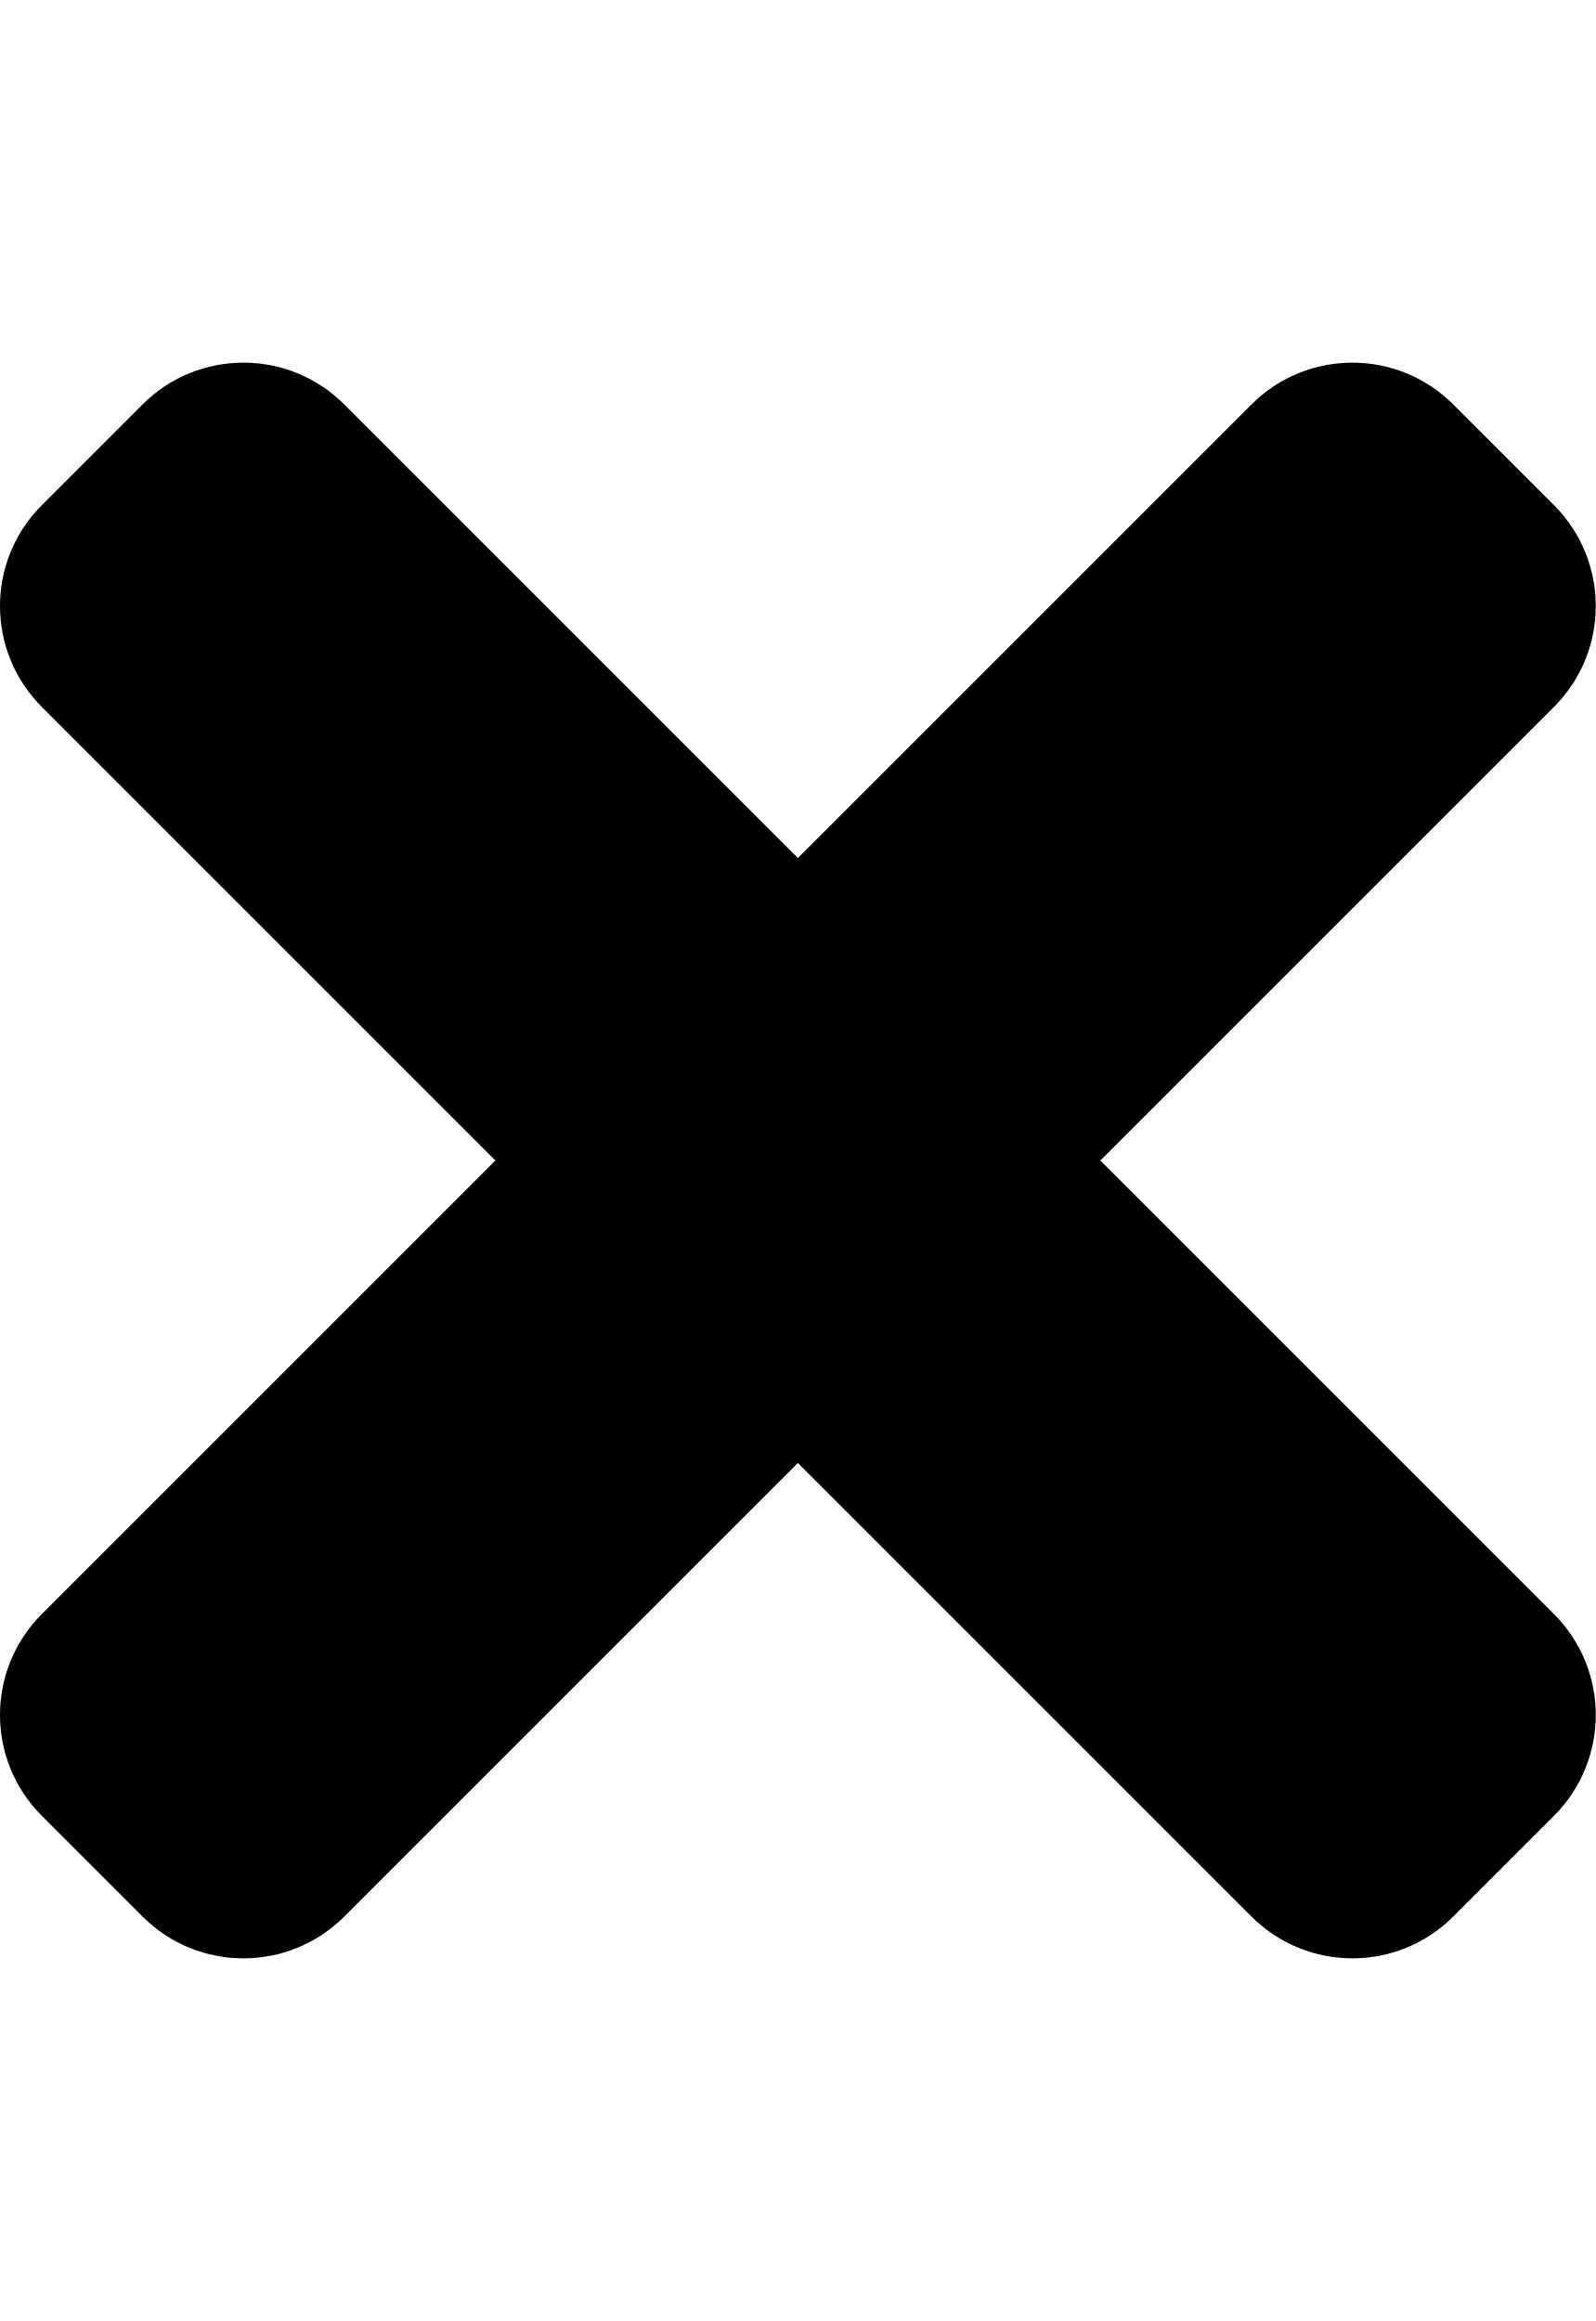
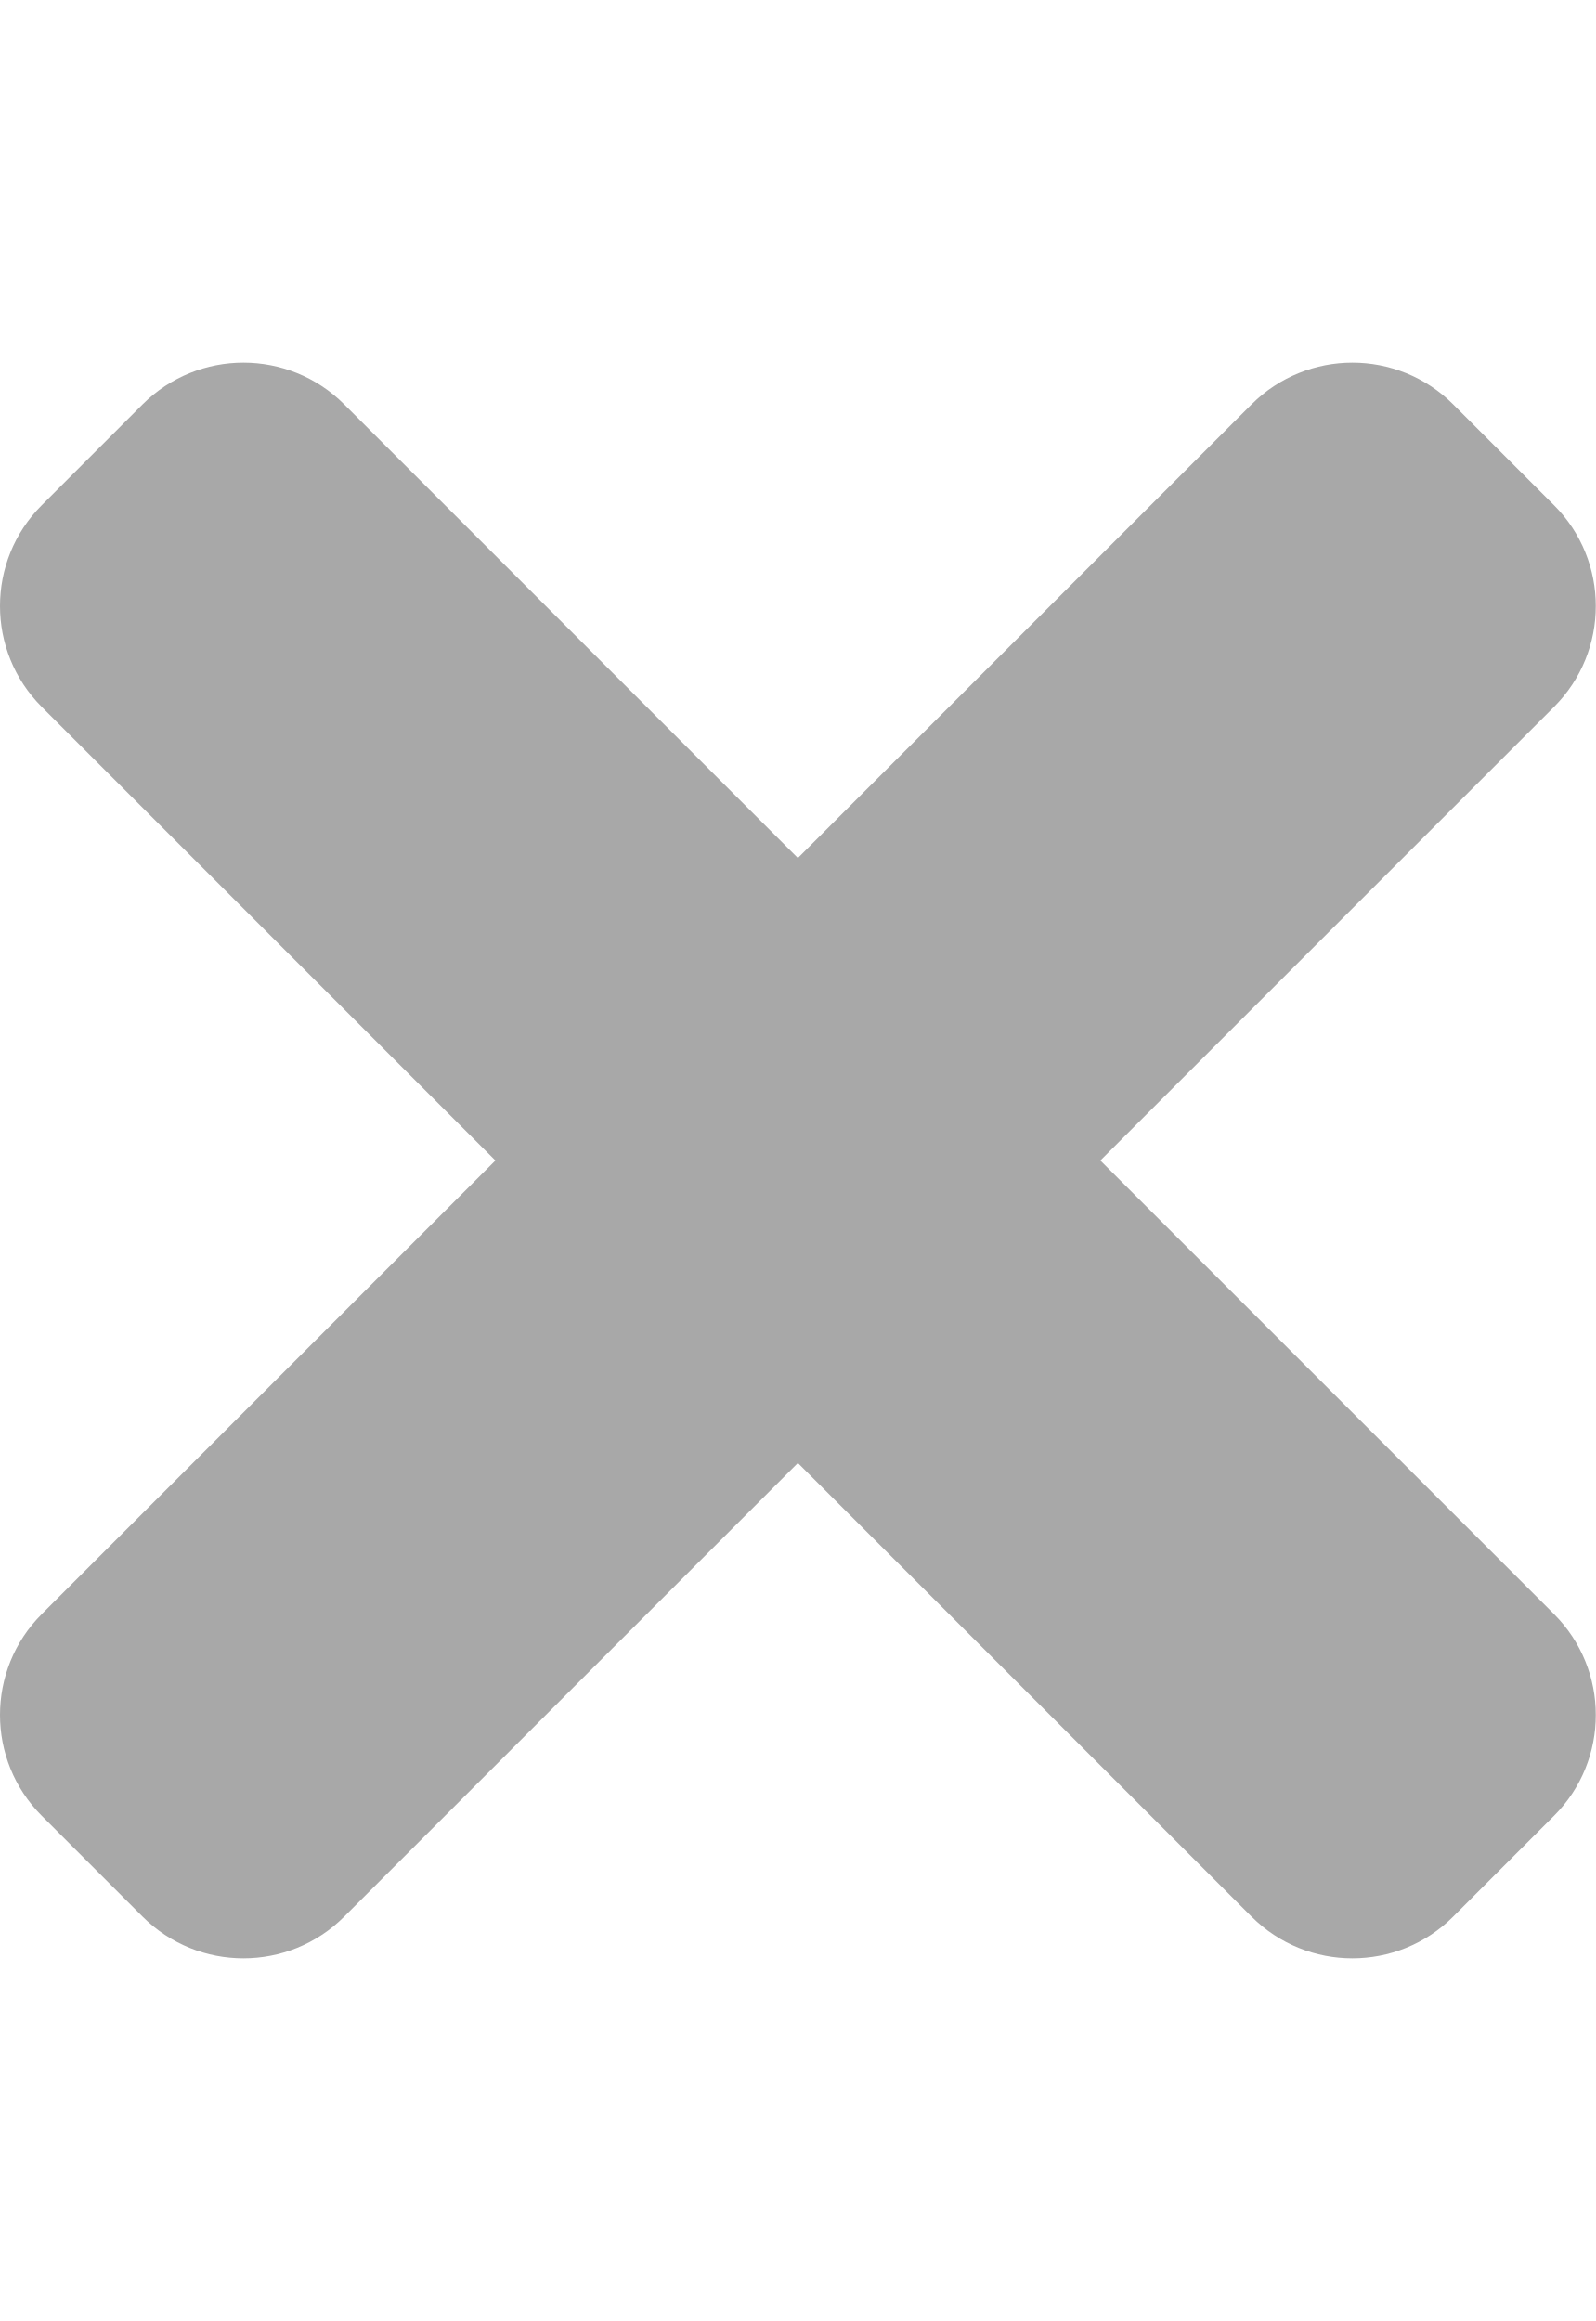
<svg xmlns="http://www.w3.org/2000/svg" aria-hidden="true" focusable="false" data-prefix="fas" data-icon="times" class="svg-inline--fa fa-times fa-w-11" role="img" viewBox="0 0 352 512">
-   <path fill="currentColor" d="M242.72 256l100.07-100.07c12.28-12.28 12.28-32.19 0-44.48l-22.24-22.24c-12.28-12.28-32.19-12.28-44.48 0L176 189.28 75.93 89.21c-12.28-12.28-32.19-12.28-44.48 0L9.21 111.45c-12.28 12.28-12.28 32.19 0 44.48L109.28 256 9.21 356.07c-12.28 12.28-12.28 32.19 0 44.48l22.24 22.24c12.28 12.28 32.2 12.28 44.48 0L176 322.72l100.07 100.07c12.28 12.28 32.2 12.28 44.48 0l22.24-22.24c12.28-12.28 12.28-32.19 0-44.48L242.72 256z" />
+   <path fill="#a8a8a8" d="M242.72 256l100.07-100.07c12.28-12.28 12.28-32.19 0-44.48l-22.24-22.24c-12.28-12.28-32.19-12.28-44.48 0L176 189.28 75.93 89.21c-12.28-12.28-32.19-12.28-44.48 0L9.21 111.45c-12.28 12.28-12.28 32.19 0 44.48L109.28 256 9.21 356.07c-12.28 12.28-12.28 32.19 0 44.48l22.24 22.24c12.28 12.28 32.2 12.28 44.48 0L176 322.72l100.07 100.07c12.28 12.28 32.2 12.28 44.48 0l22.24-22.24c12.28-12.28 12.28-32.19 0-44.48L242.72 256z">
+     </path>
</svg>
